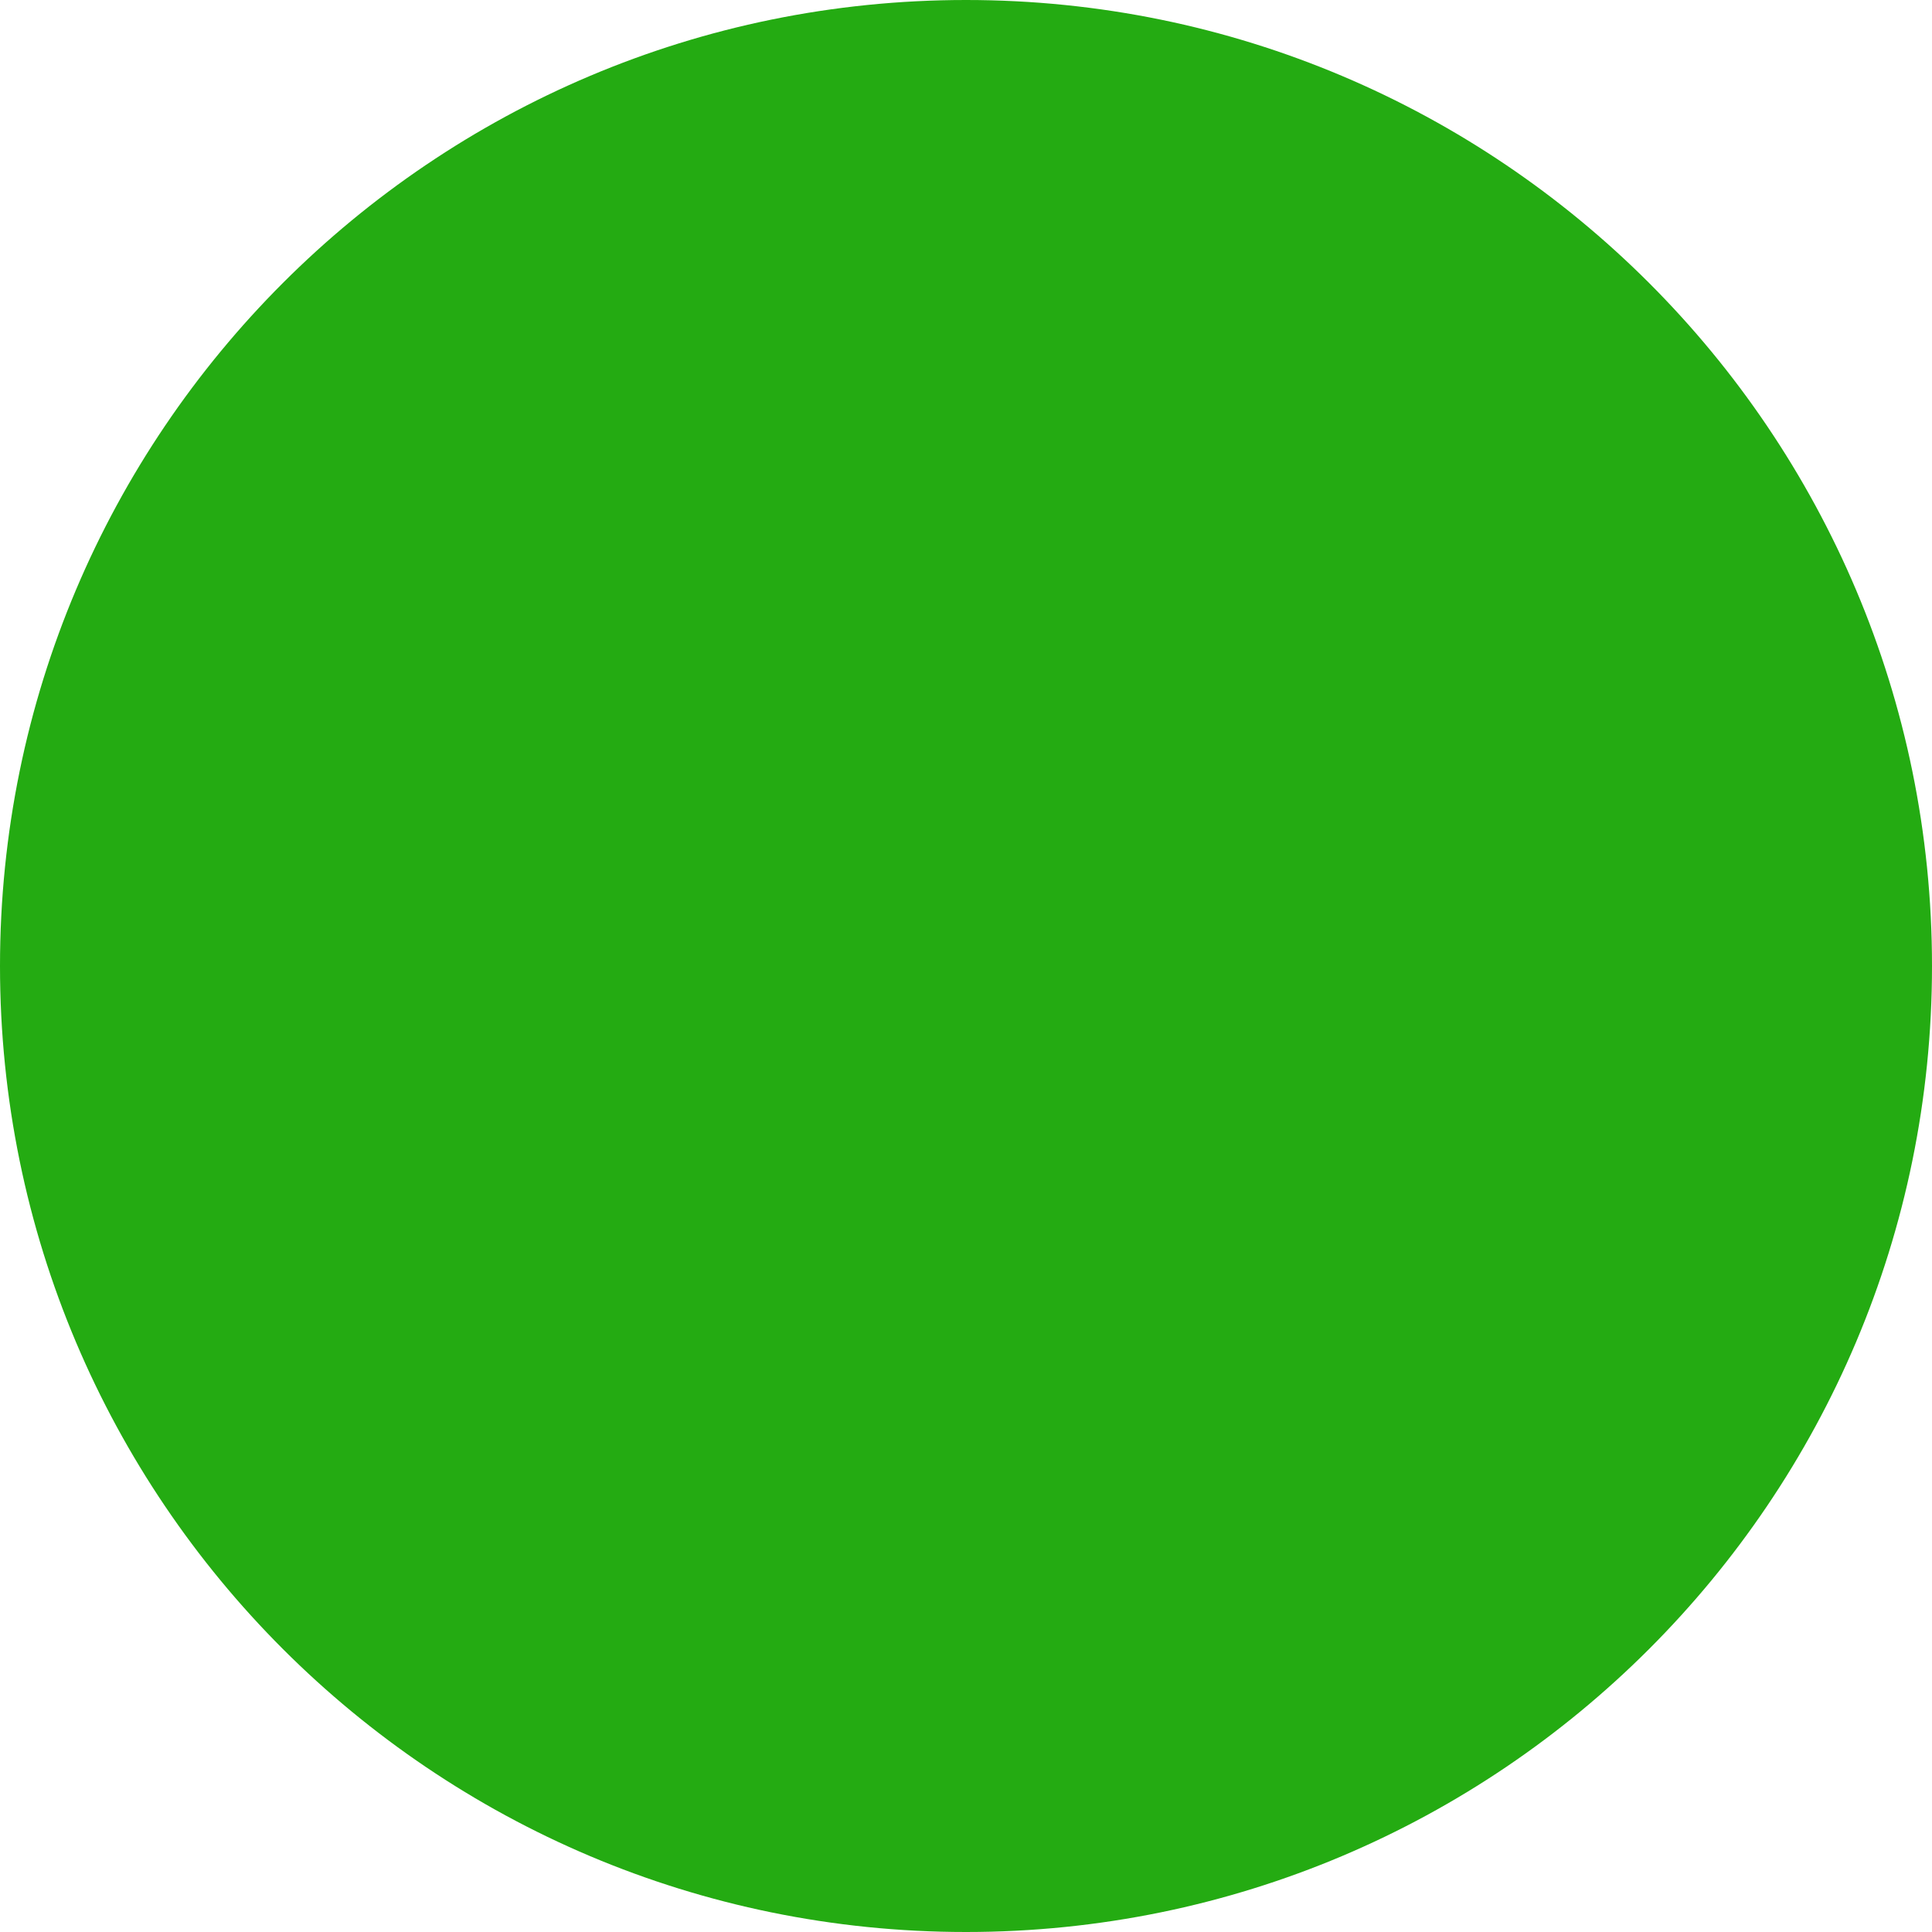
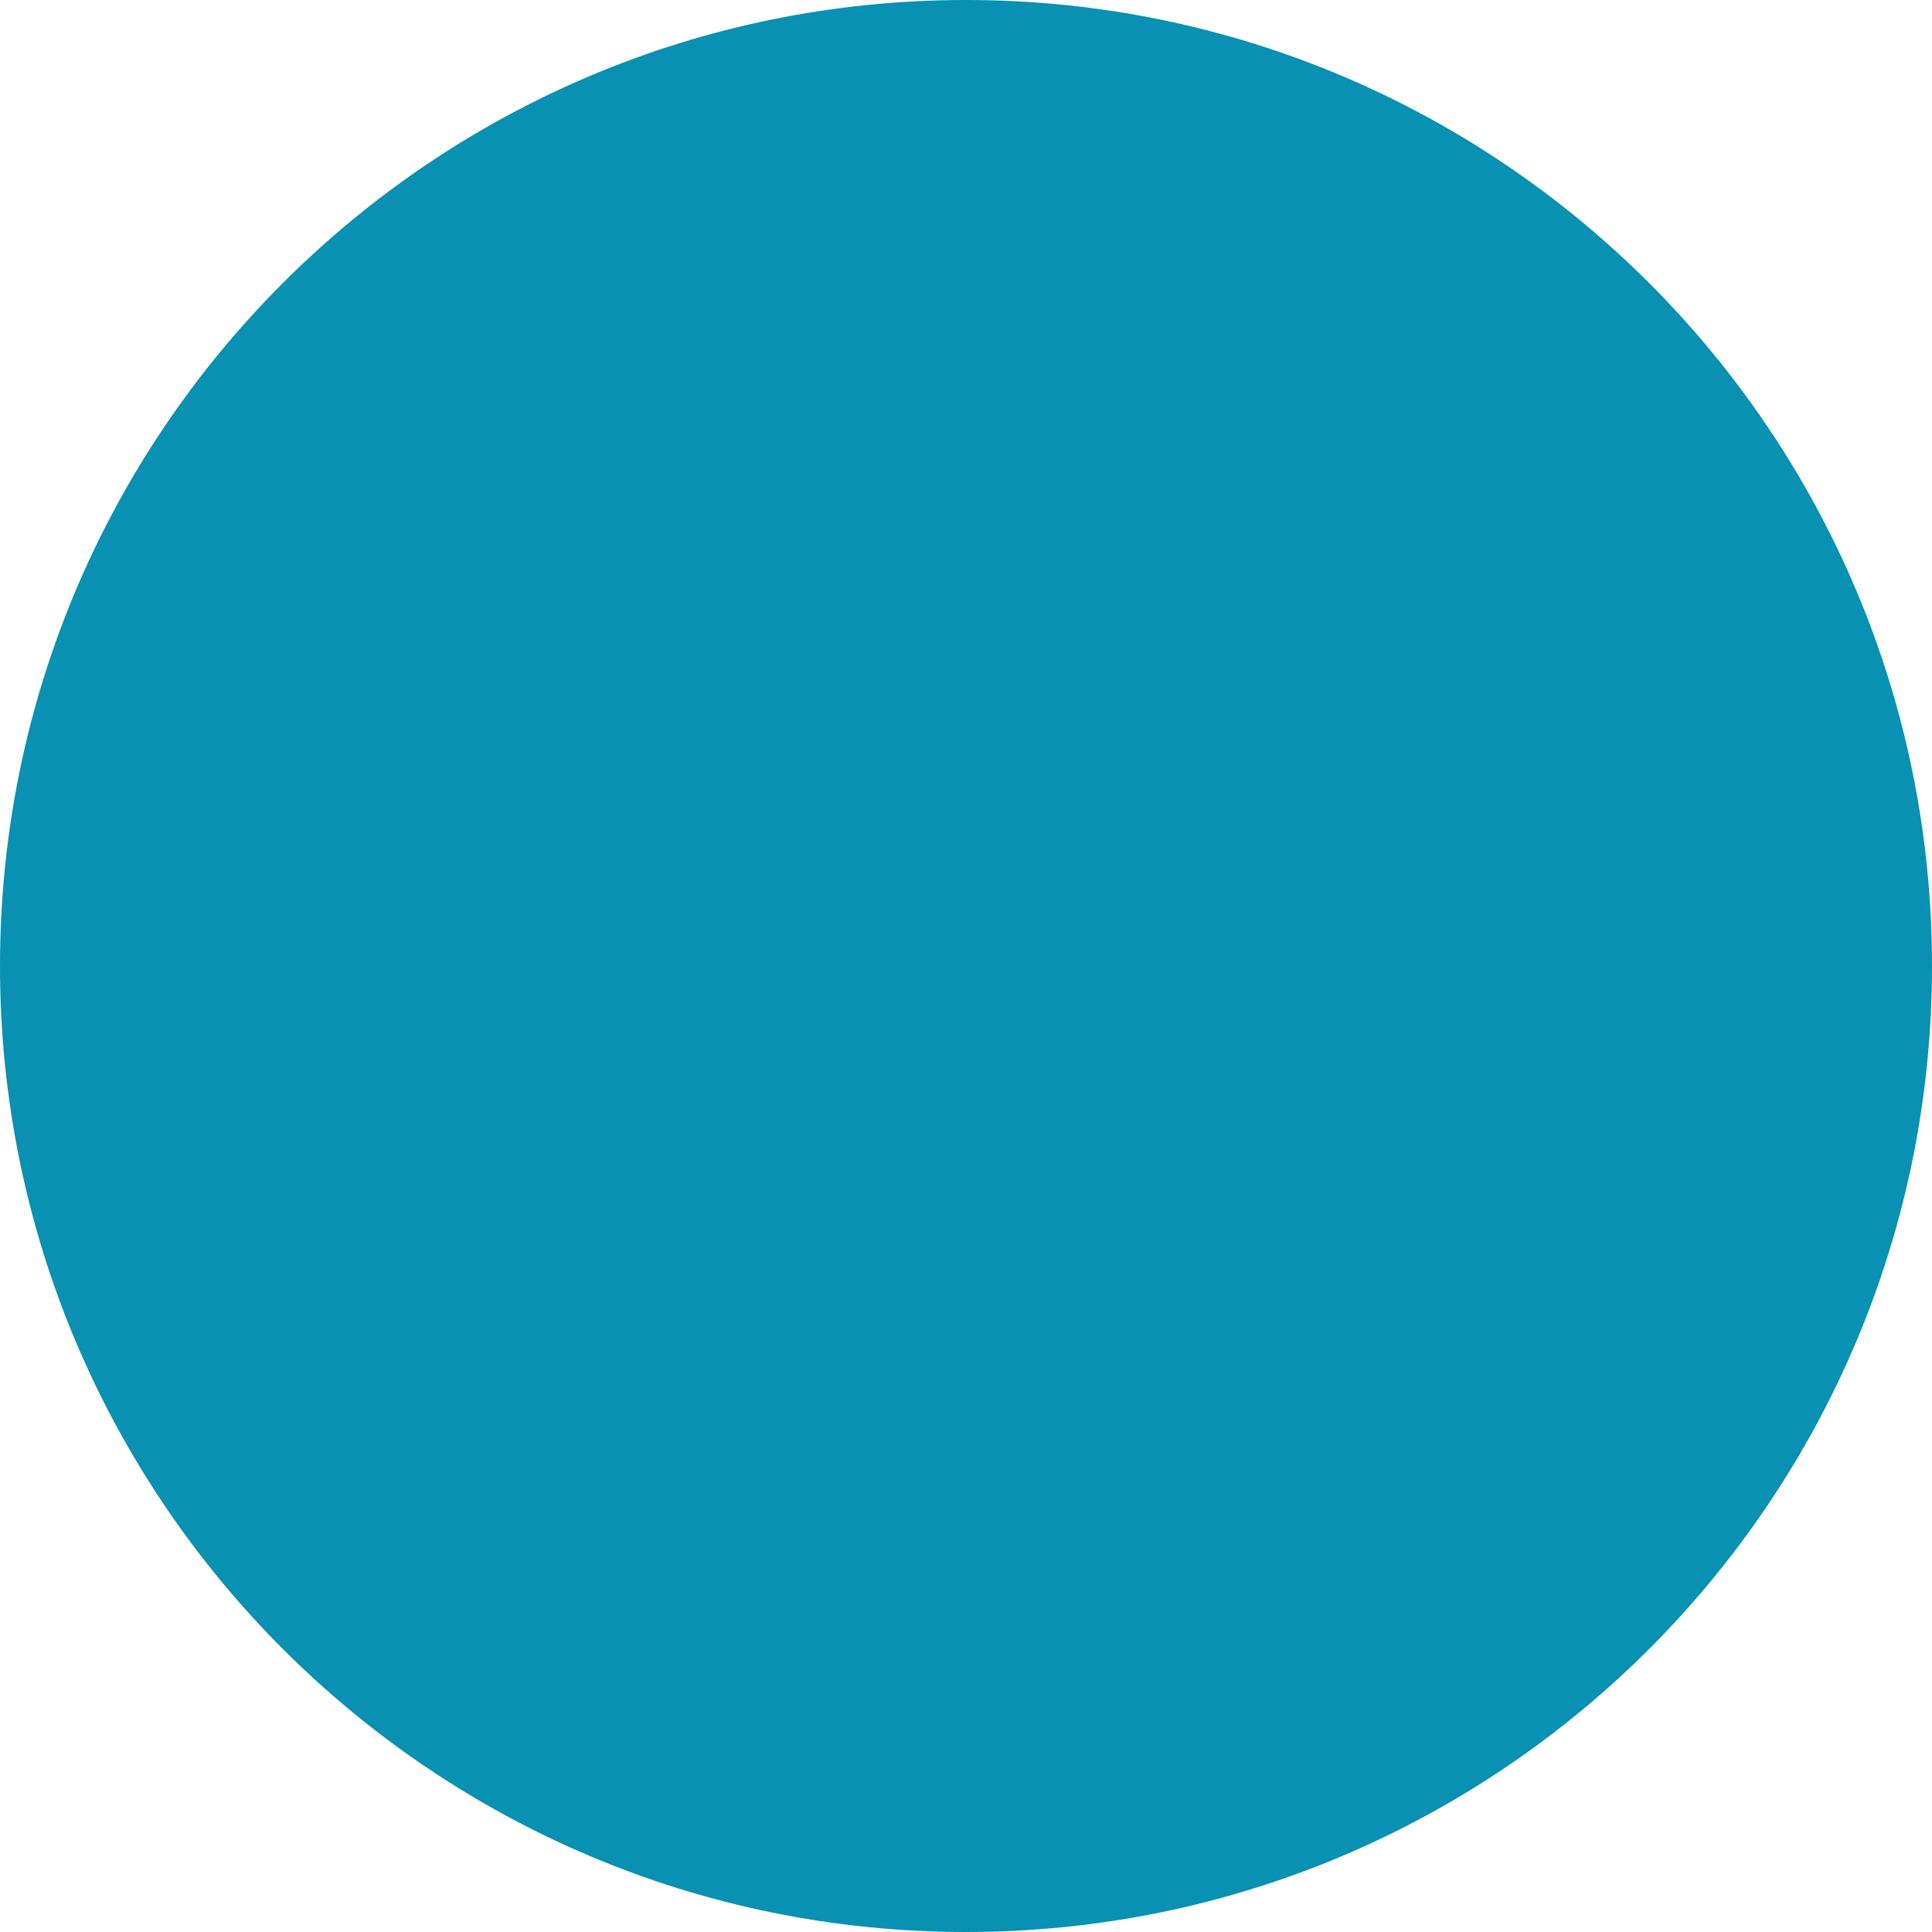
<svg xmlns="http://www.w3.org/2000/svg" width="70px" height="70px" viewBox="0 0 16 16" fill="none">
  <g id="SVGRepo_bgCarrier" stroke-width="0" />
  <g id="SVGRepo_tracerCarrier" stroke-linecap="round" stroke-linejoin="round" />
  <g id="SVGRepo_iconCarrier">
-     <circle cx="8" cy="8" r="8" fill="#24ab12" />
+     <circle cx="8" cy="8" r="8" fill="#0891b2" />
  </g>
</svg>
